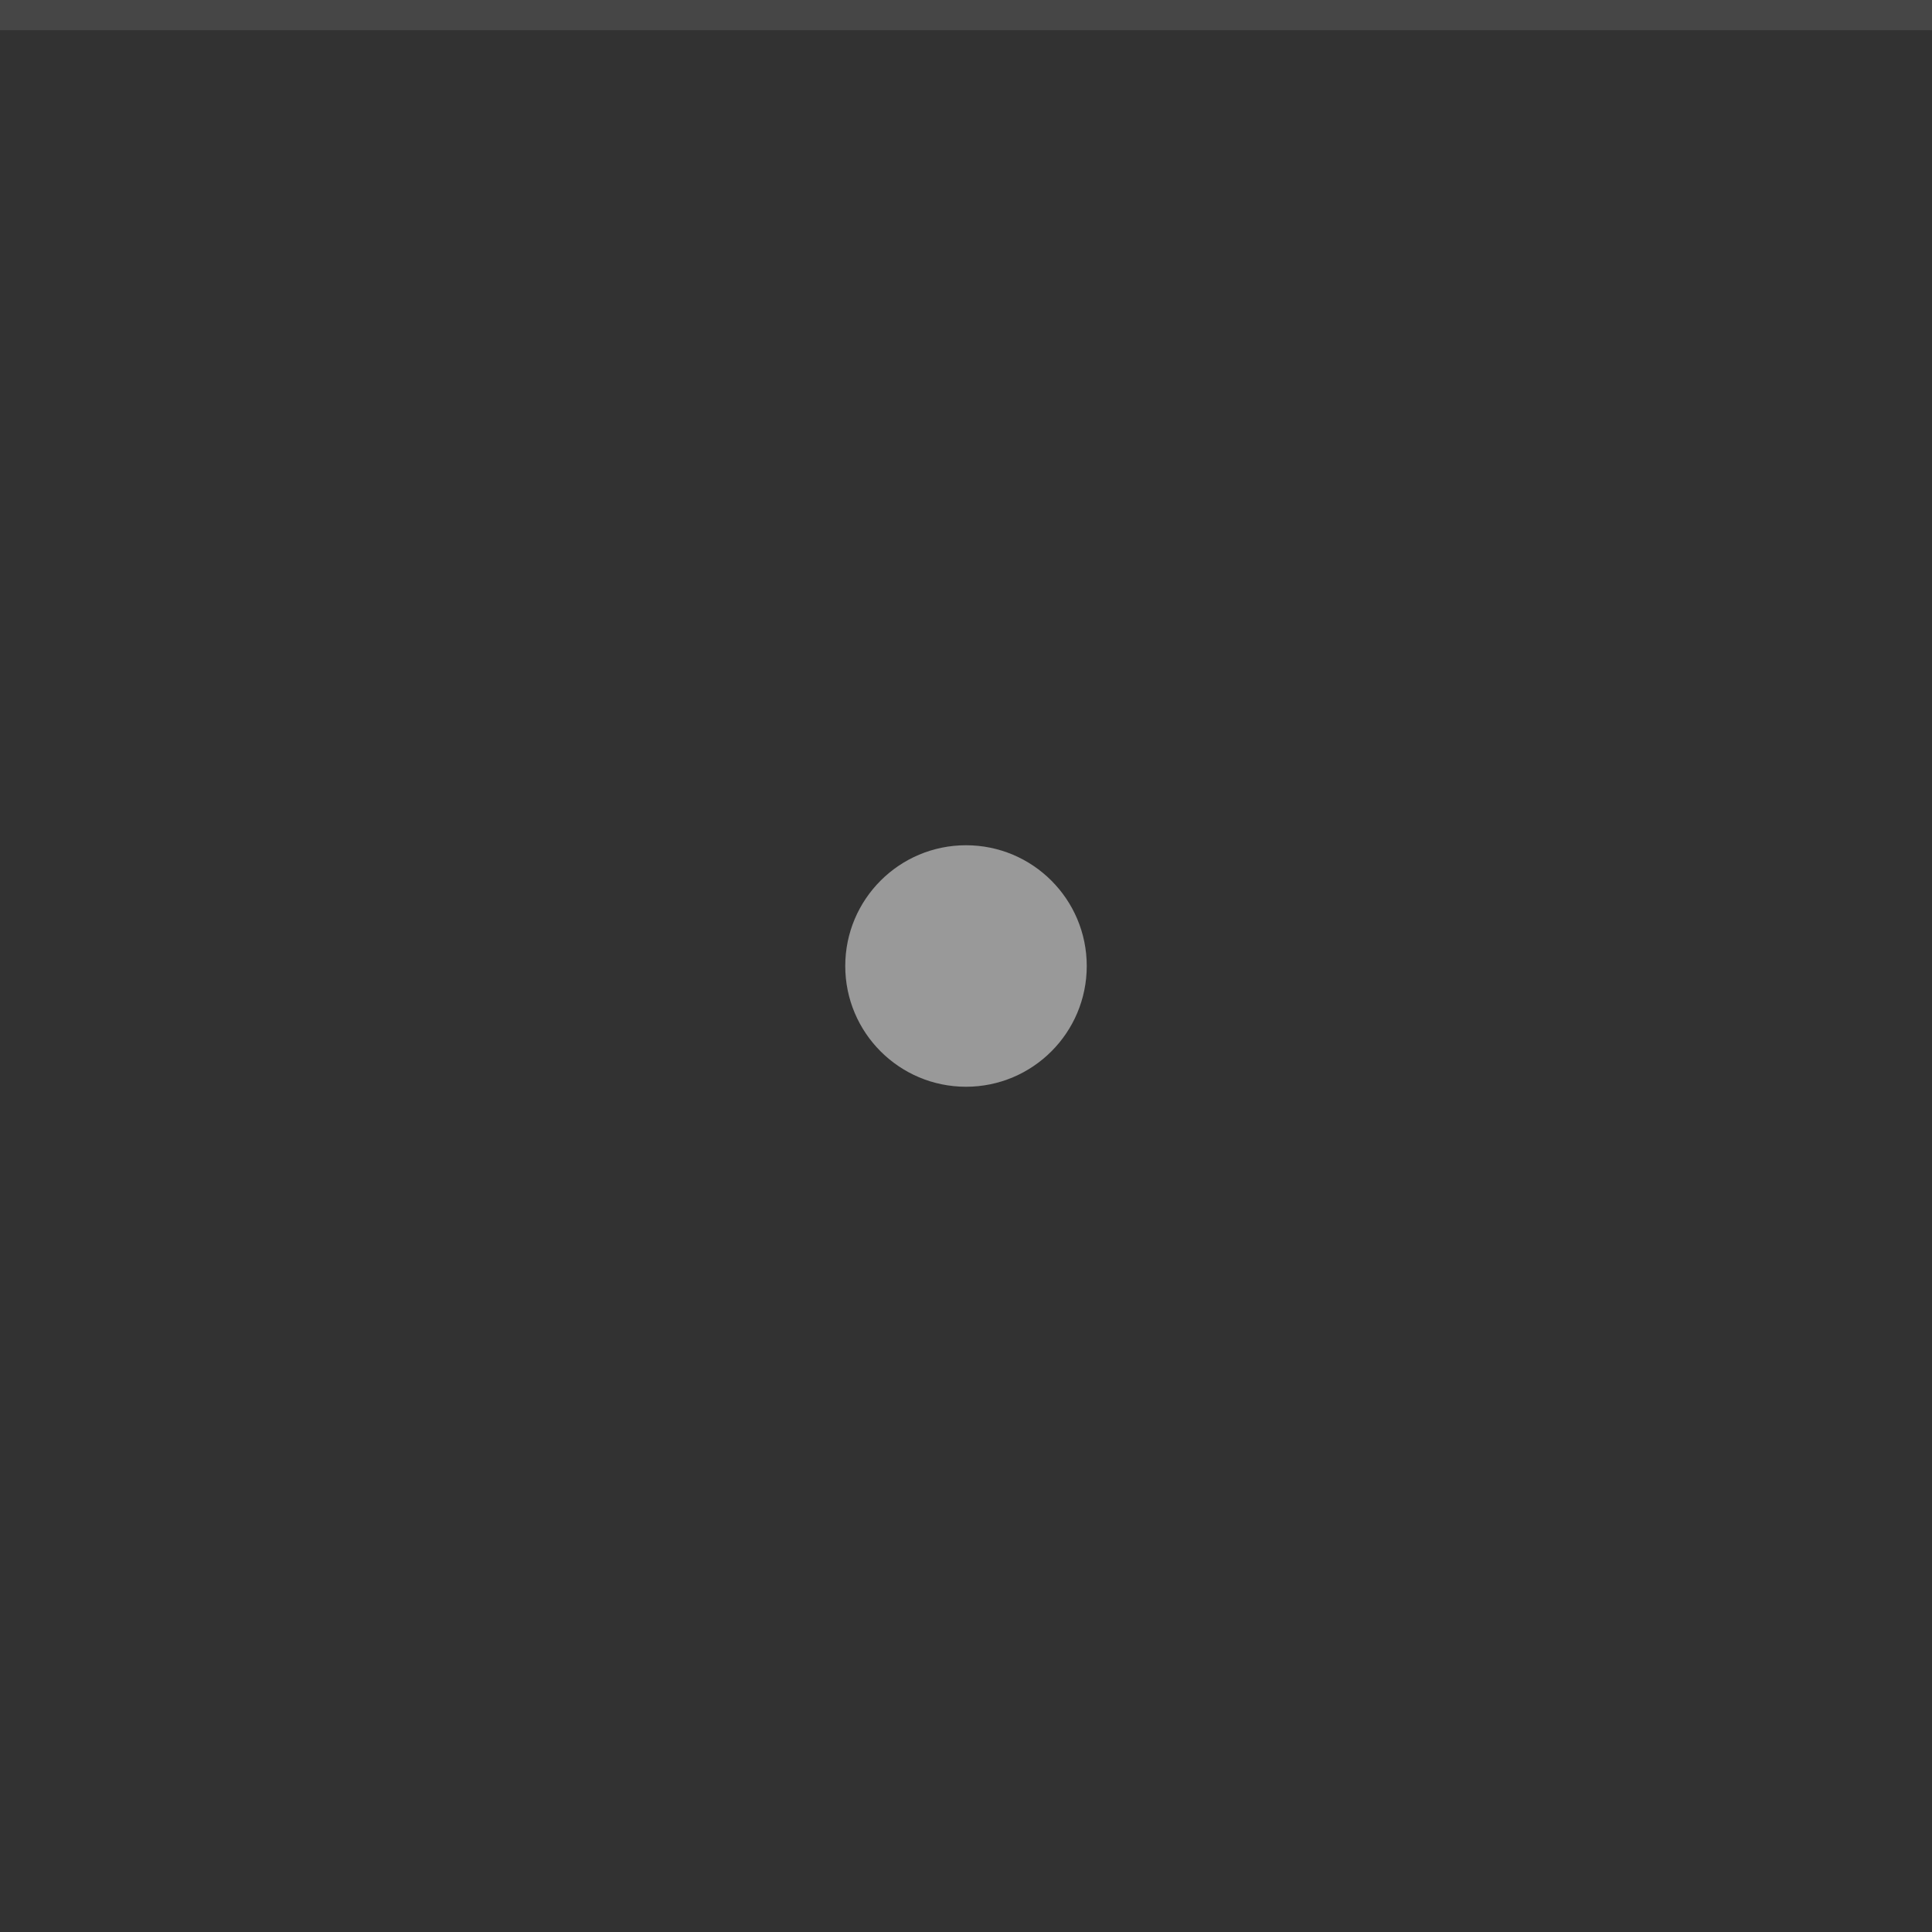
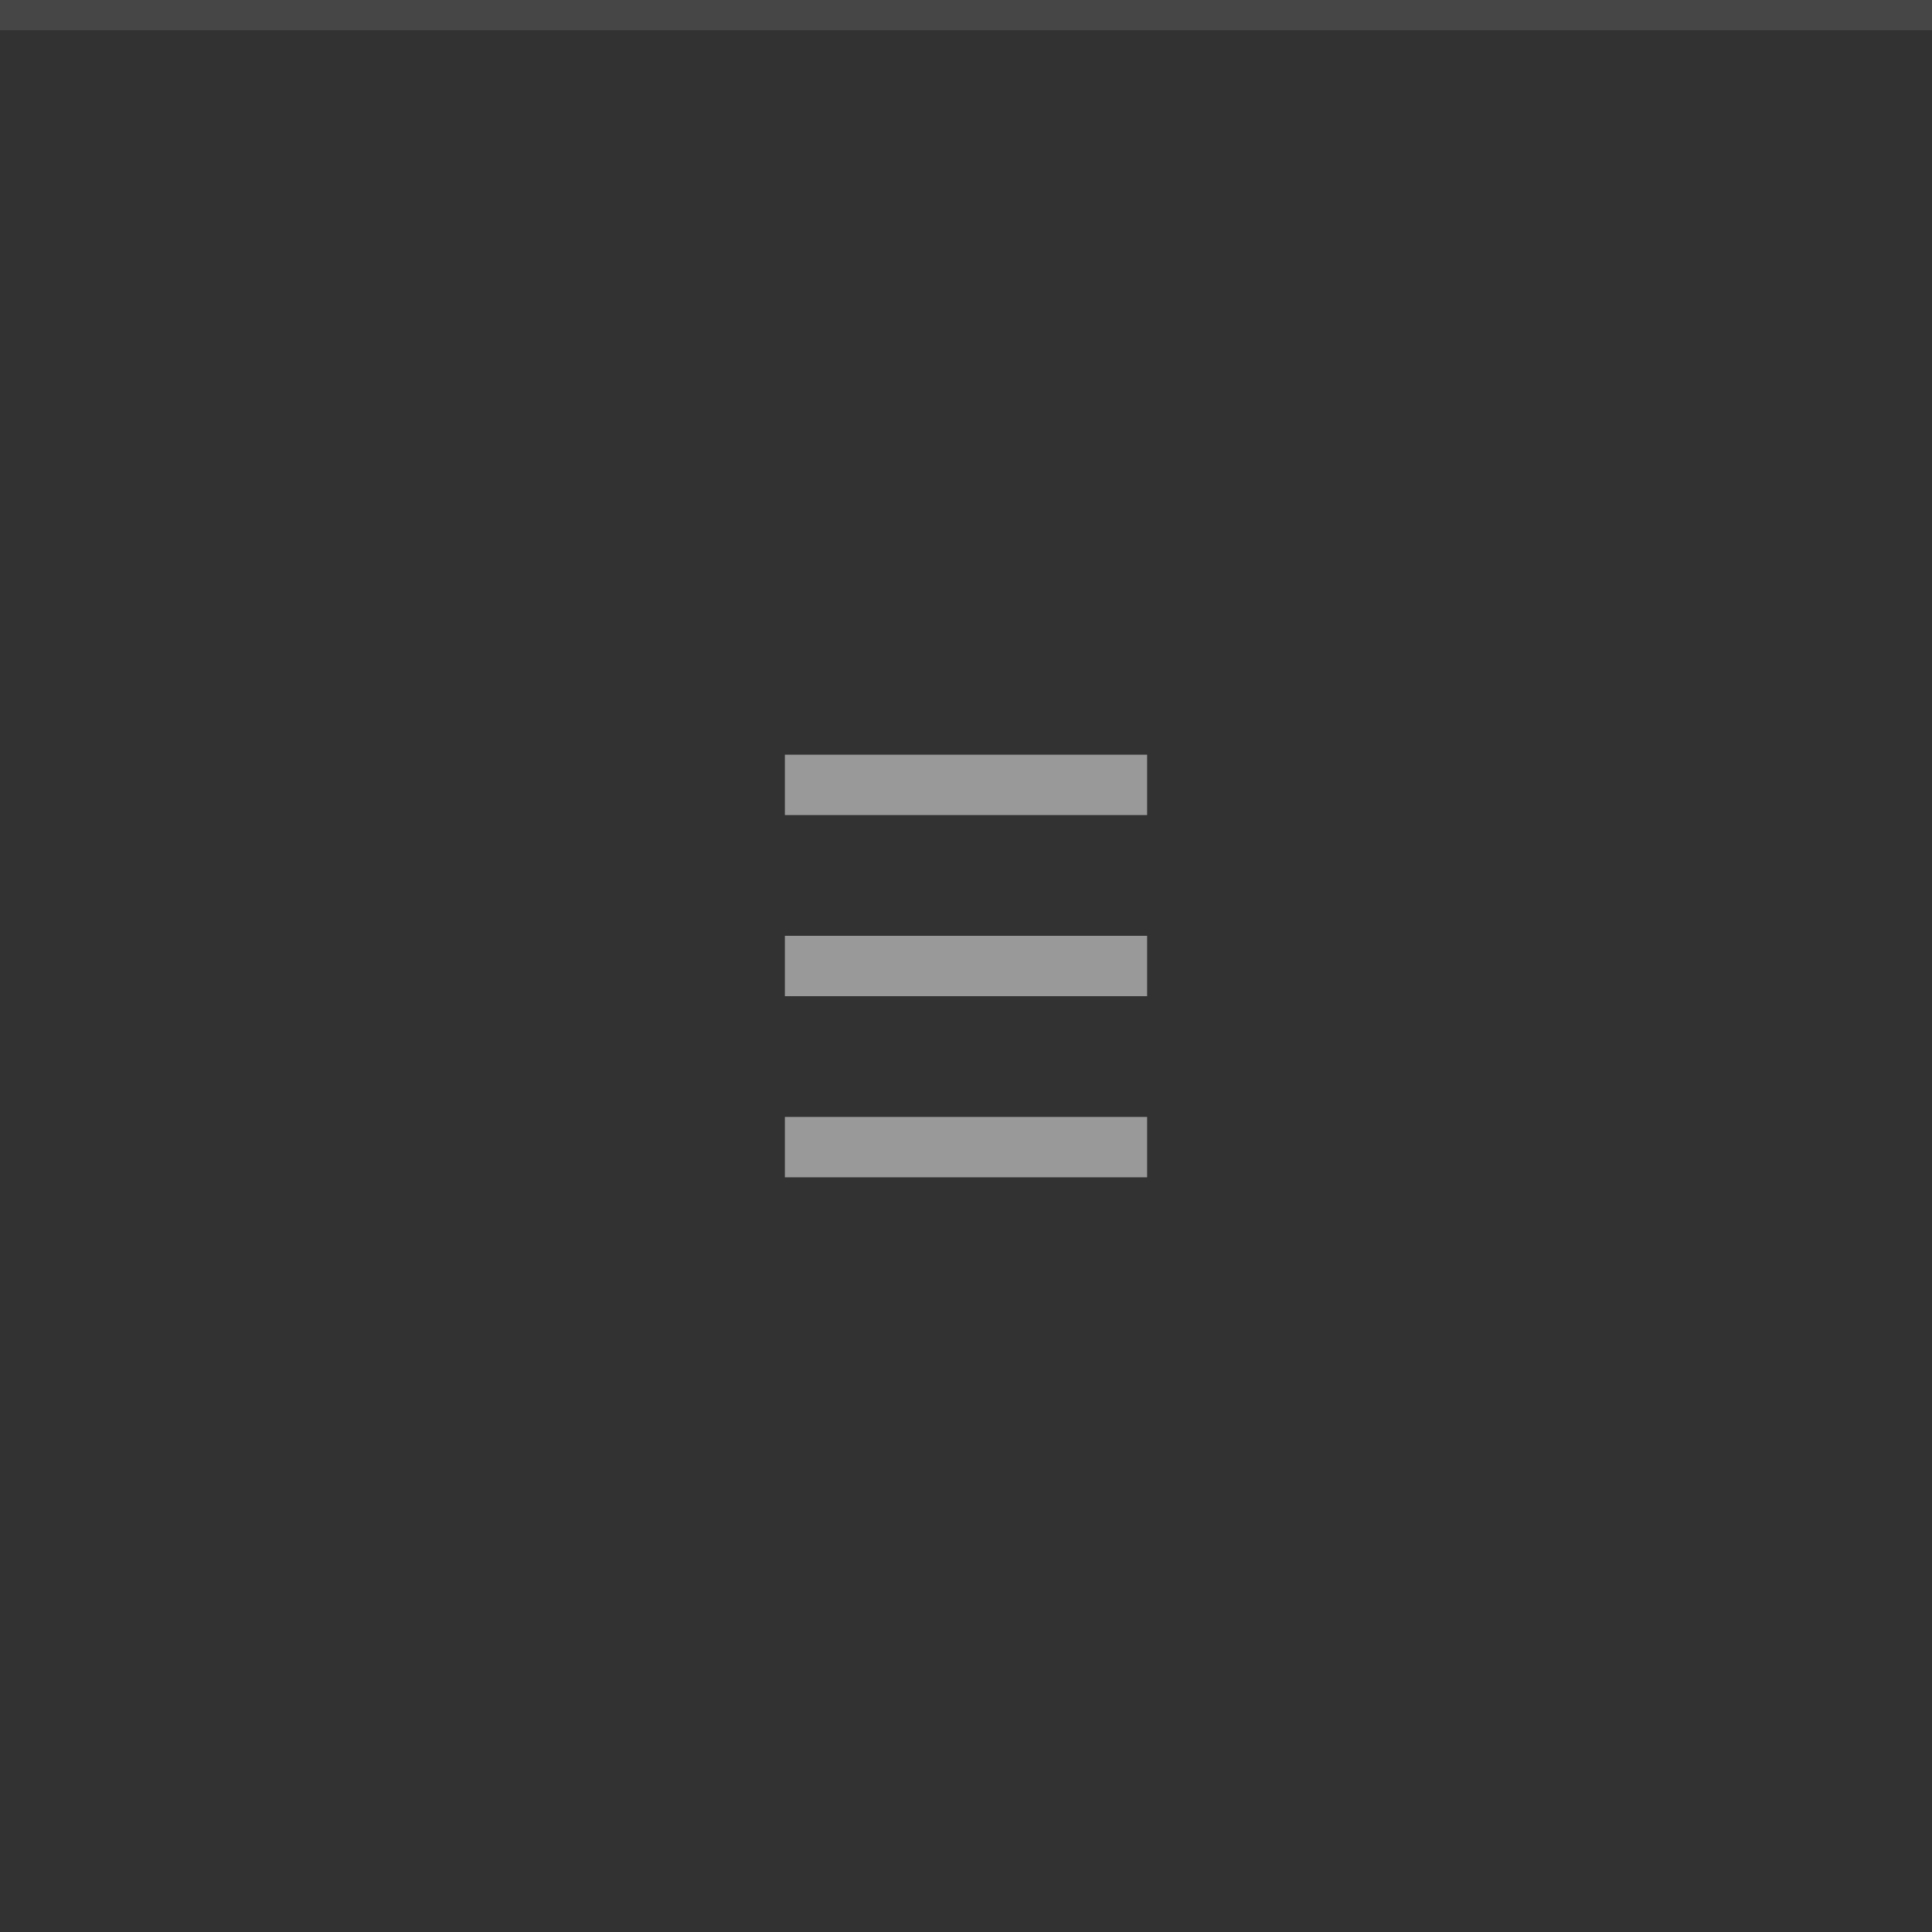
<svg xmlns="http://www.w3.org/2000/svg" width="64" height="64" viewBox="0 0 64 64">
  <rect width="64" height="64" fill="#323232" />
  <rect width="64" height="1" fill="#FFFFFF" fill-opacity="0.1" />
  <g transform="scale(2)" fill="#FFFFFF" opacity="0.5">
    <circle cx="16" cy="16" r="12" opacity="0" />
-     <circle cx="16" cy="16" r="2" />
+     <path d="M13 13H19M13 16H19M13 19H19" fill="none" stroke="#FFFFFF" stroke-width="1" />
  </g>
</svg>
